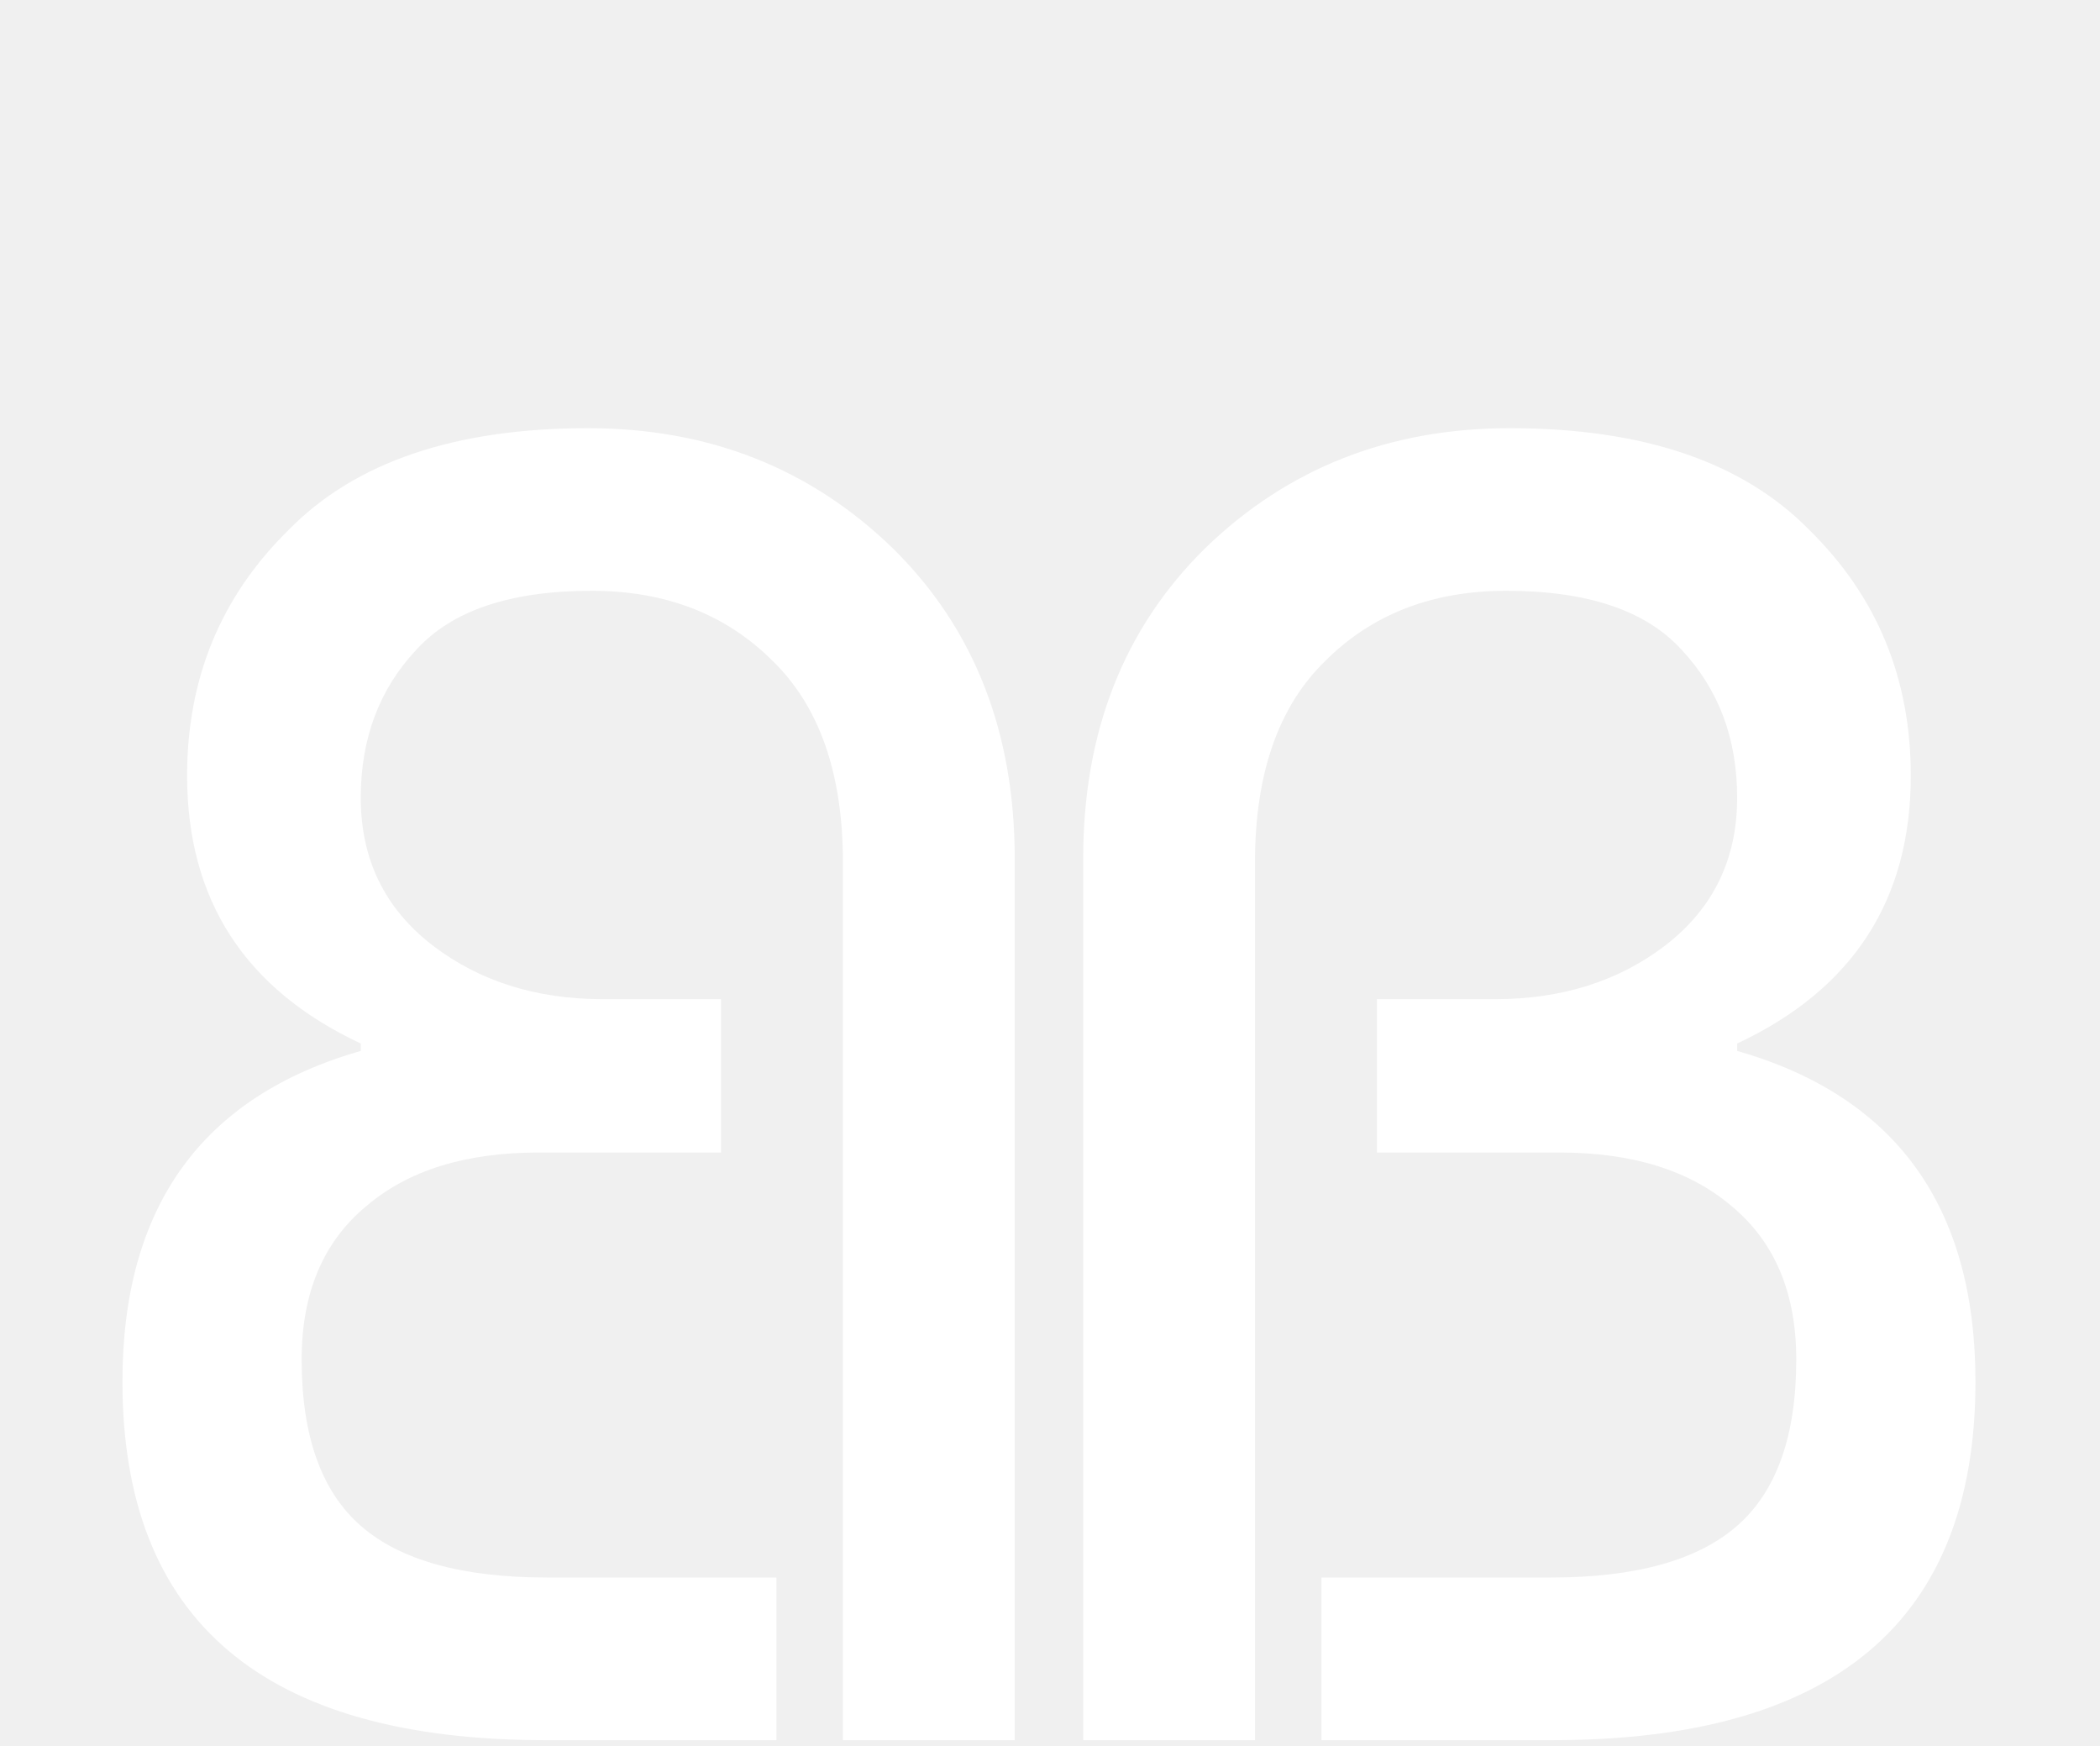
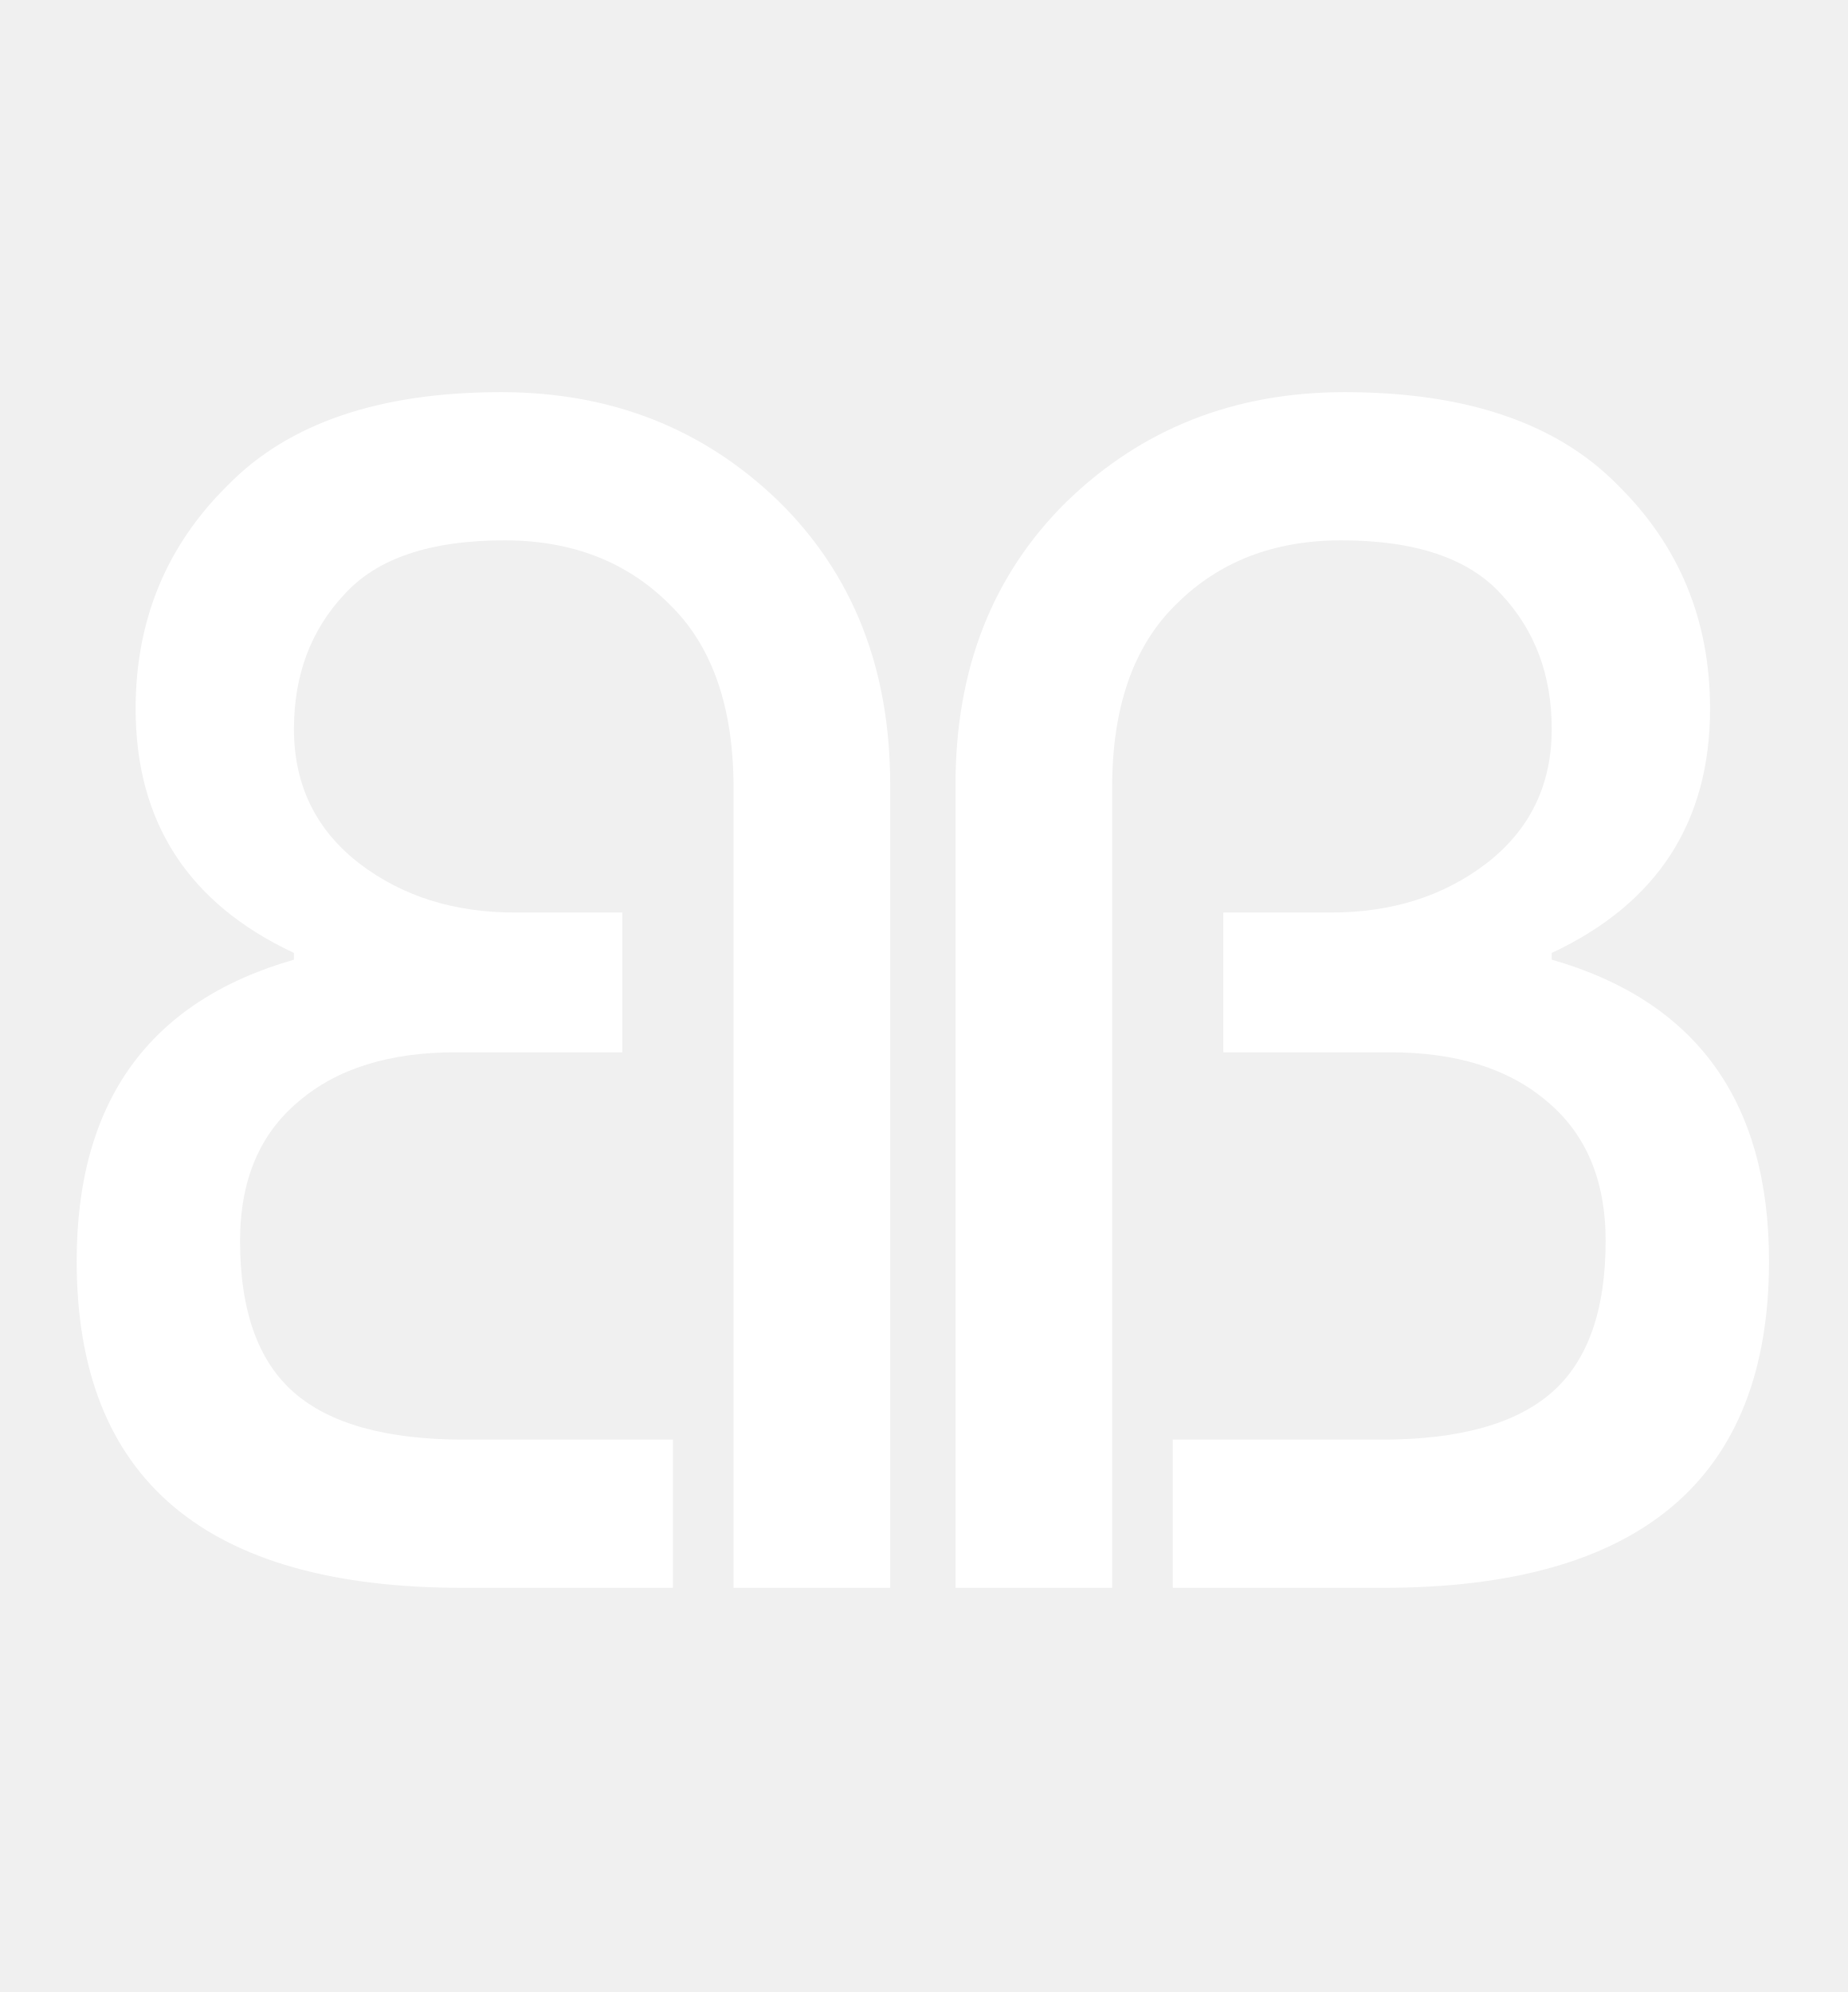
- <svg xmlns="http://www.w3.org/2000/svg" width="373" height="310" viewBox="0 0 373 310" fill="none">
-   <path d="M149.719 309H180.234V152.484C180.234 129.953 173.016 111.578 158.578 97.359C143.922 83.141 125.875 76.031 104.437 76.031C80.812 76.031 63.094 82.047 51.281 94.078C39.25 105.891 33.234 120.438 33.234 137.719C33.234 159.813 43.516 175.672 64.078 185.297V186.609C35.859 194.703 21.75 214.281 21.75 245.344C21.75 287.781 46.797 309 96.891 309H137.906V280.125H97.219C82.125 280.125 71.078 277.063 64.078 270.938C57.078 264.813 53.578 254.969 53.578 241.406C53.578 229.594 57.406 220.516 65.062 214.172C72.5 207.828 82.672 204.656 95.578 204.656H128.062V177.422H107.062C95.25 177.422 85.188 174.25 76.875 167.906C68.344 161.344 64.078 152.594 64.078 141.656C64.078 131.156 67.359 122.406 73.922 115.406C80.266 108.406 90.656 104.906 105.094 104.906C118.219 104.906 128.937 109.063 137.25 117.375C145.562 125.469 149.719 137.391 149.719 153.141V309Z" fill="white" />
-   <path d="M222.91 309H192.394V152.484C192.394 129.953 199.613 111.578 214.051 97.359C228.707 83.141 246.754 76.031 268.191 76.031C291.816 76.031 309.535 82.047 321.348 94.078C333.379 105.891 339.394 120.438 339.394 137.719C339.394 159.813 329.113 175.672 308.551 185.297V186.609C336.769 194.703 350.879 214.281 350.879 245.344C350.879 287.781 325.832 309 275.738 309H234.723V280.125H275.41C290.504 280.125 301.551 277.063 308.551 270.938C315.551 264.813 319.051 254.969 319.051 241.406C319.051 229.594 315.223 220.516 307.566 214.172C300.129 207.828 289.957 204.656 277.051 204.656H244.566V177.422H265.566C277.379 177.422 287.441 174.25 295.754 167.906C304.285 161.344 308.551 152.594 308.551 141.656C308.551 131.156 305.269 122.406 298.707 115.406C292.363 108.406 281.973 104.906 267.535 104.906C254.41 104.906 243.691 109.063 235.379 117.375C227.066 125.469 222.91 137.391 222.91 153.141V309Z" fill="white" />
+ <svg xmlns="http://www.w3.org/2000/svg" width="384" height="414" viewBox="0 0 384 414" fill="none">
+   <path d="M231.111 330H198.561V163.05C198.561 139.017 206.261 119.417 221.661 104.25C237.295 89.083 256.545 81.5 279.411 81.5C304.611 81.5 323.511 87.917 336.111 100.75C348.945 113.35 355.361 128.867 355.361 147.3C355.361 170.867 344.395 187.783 322.461 198.05V199.45C352.561 208.083 367.611 228.967 367.611 262.1C367.611 307.367 340.895 330 287.461 330H243.711V299.2H287.111C303.211 299.2 314.995 295.933 322.461 289.4C329.928 282.867 333.661 272.367 333.661 257.9C333.661 245.3 329.578 235.617 321.411 228.85C313.478 222.083 302.628 218.7 288.861 218.7H254.211V189.65H276.611C289.211 189.65 299.945 186.267 308.811 179.5C317.911 172.5 322.461 163.167 322.461 151.5C322.461 140.3 318.961 130.967 311.961 123.5C305.195 116.033 294.111 112.3 278.711 112.3C264.711 112.3 253.278 116.733 244.411 125.6C235.545 134.233 231.111 146.95 231.111 163.75V330Z" fill="white" />
+   <path d="M152.435 330H184.985V163.05C184.985 139.017 177.285 119.417 161.885 104.25C146.252 89.083 127.002 81.5 104.135 81.5C78.935 81.5 60.035 87.917 47.435 100.75C34.602 113.35 28.185 128.867 28.185 147.3C28.185 170.867 39.152 187.783 61.085 198.05V199.45C30.985 208.083 15.935 228.967 15.935 262.1C15.935 307.367 42.652 330 96.085 330H139.835V299.2H96.435C80.335 299.2 68.552 295.933 61.085 289.4C53.619 282.867 49.885 272.367 49.885 257.9C49.885 245.3 53.969 235.617 62.135 228.85C70.069 222.083 80.919 218.7 94.685 218.7H129.335V189.65H106.935C94.335 189.65 83.602 186.267 74.735 179.5C65.635 172.5 61.085 163.167 61.085 151.5C61.085 140.3 64.585 130.967 71.585 123.5C78.352 116.033 89.435 112.3 104.835 112.3C118.835 112.3 130.269 116.733 139.135 125.6C148.002 134.233 152.435 146.95 152.435 163.75V330Z" fill="white" />
</svg>
